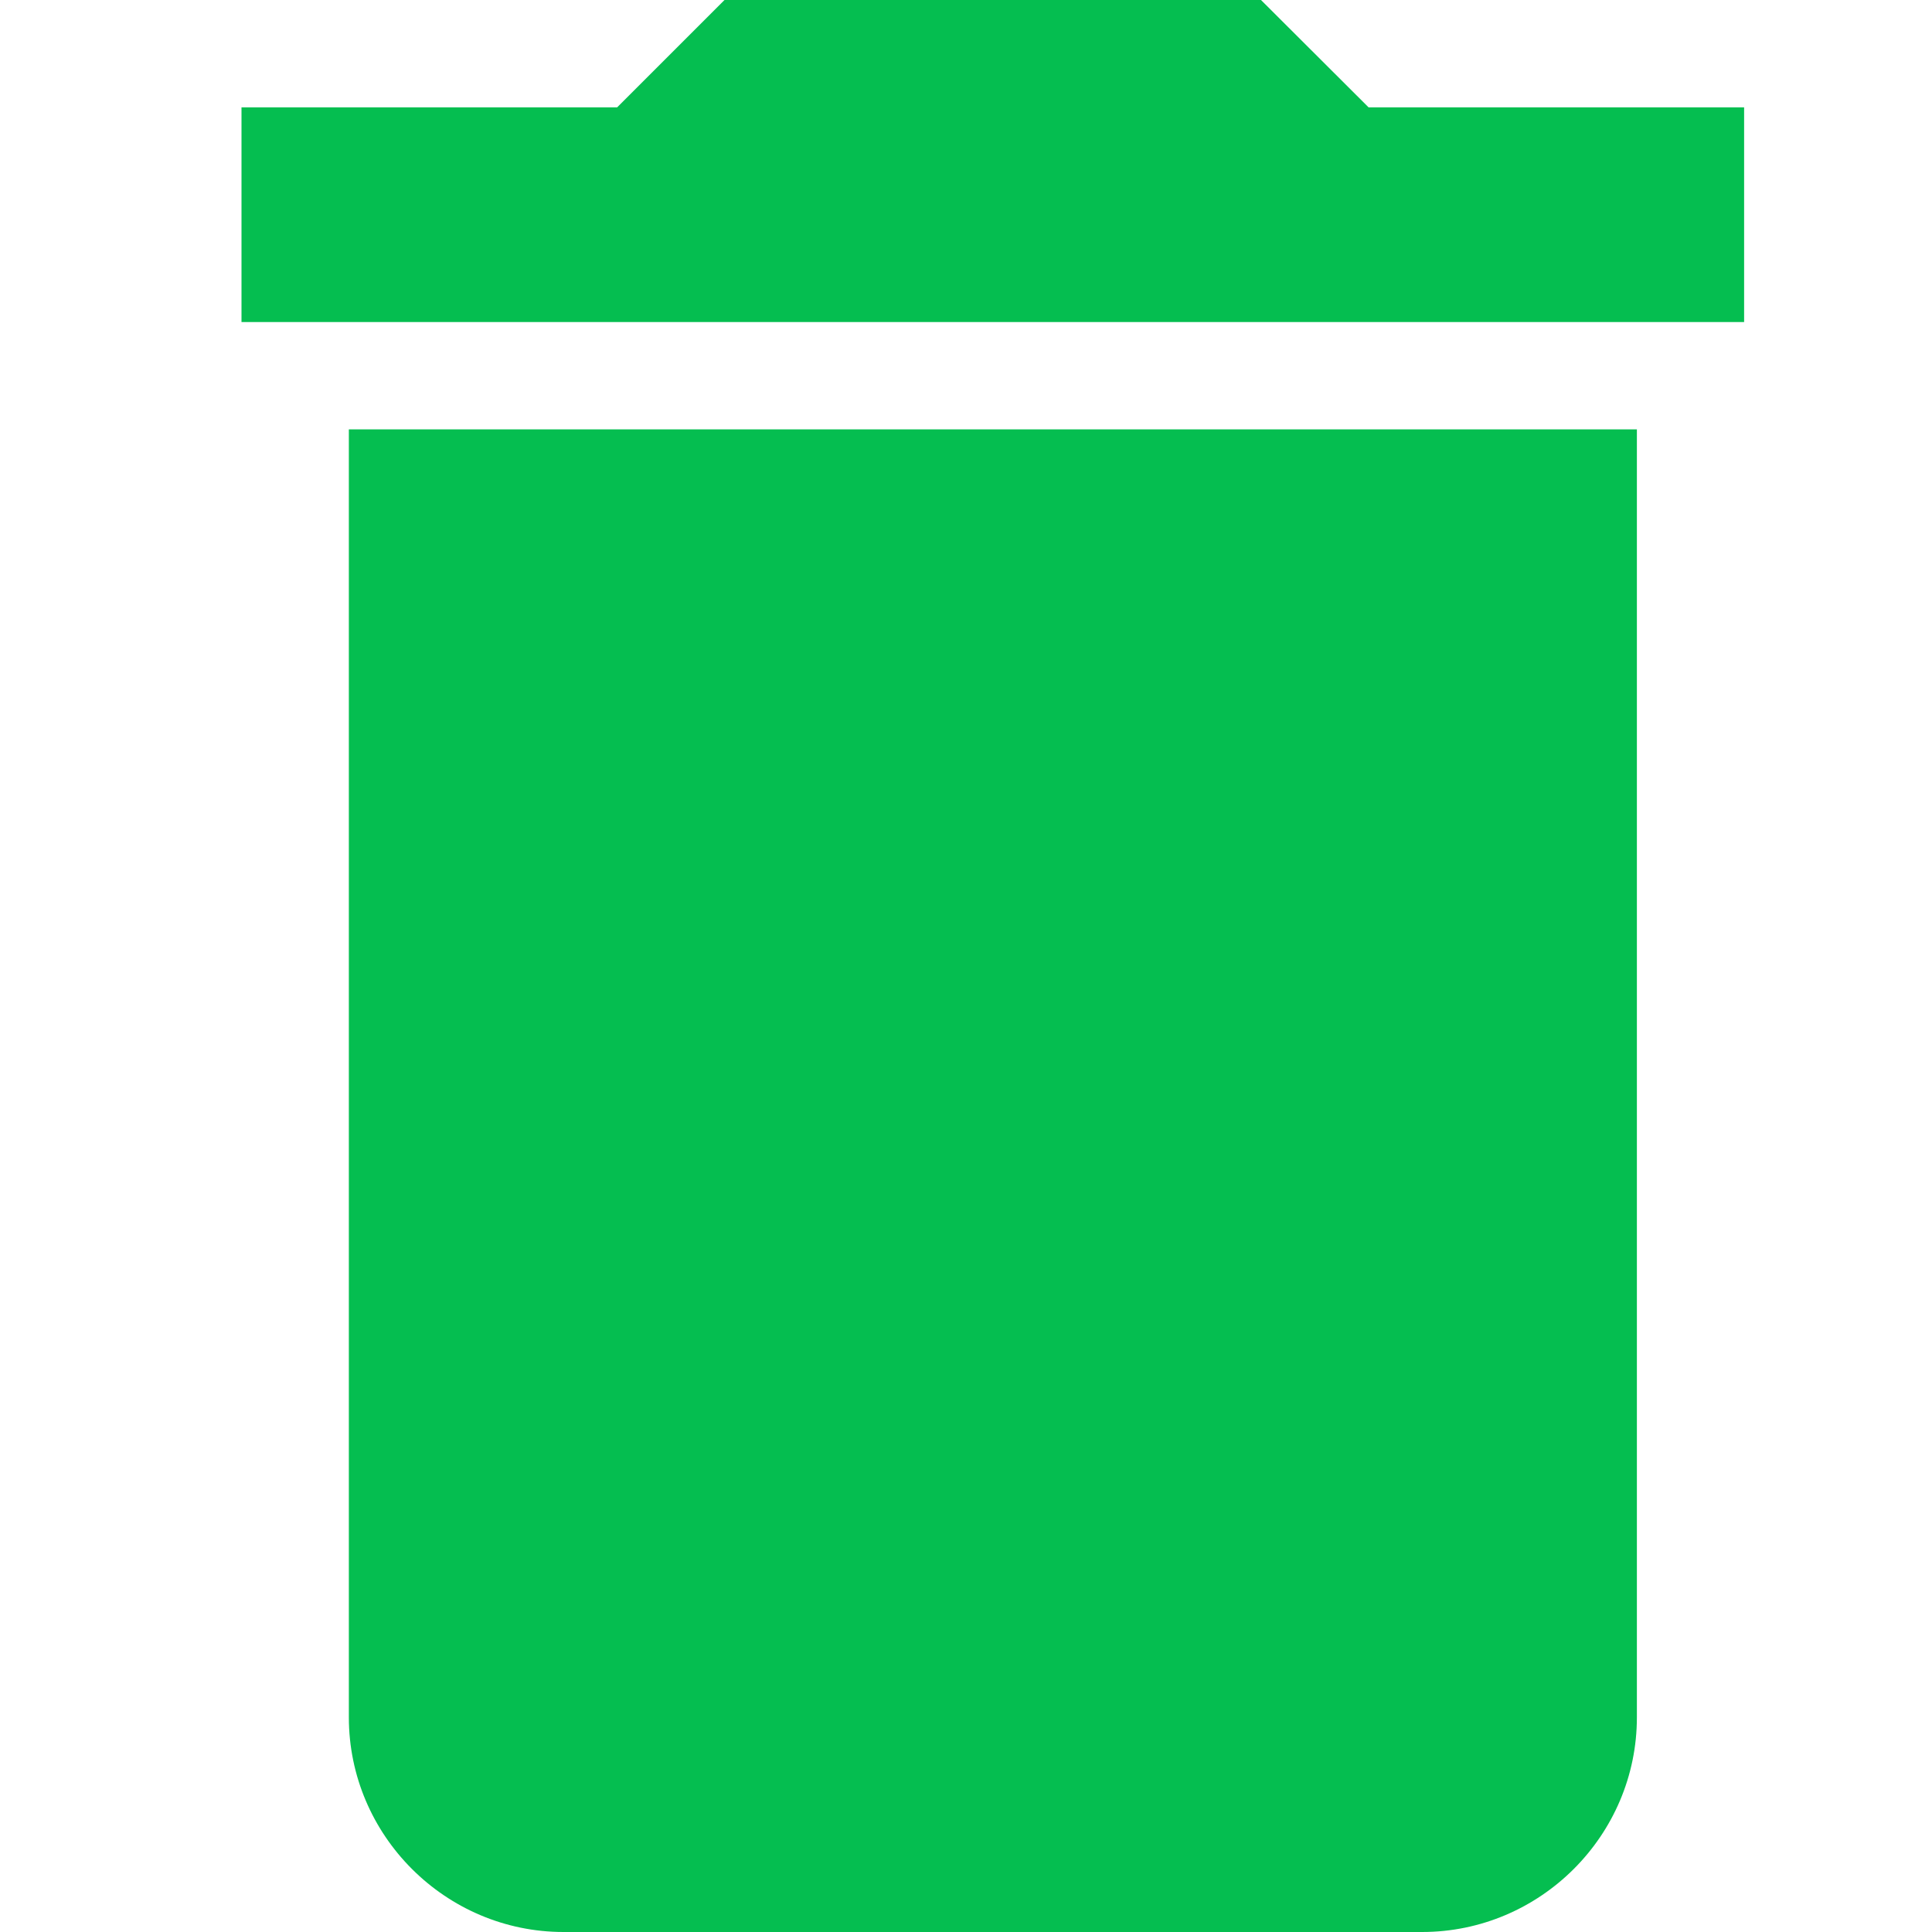
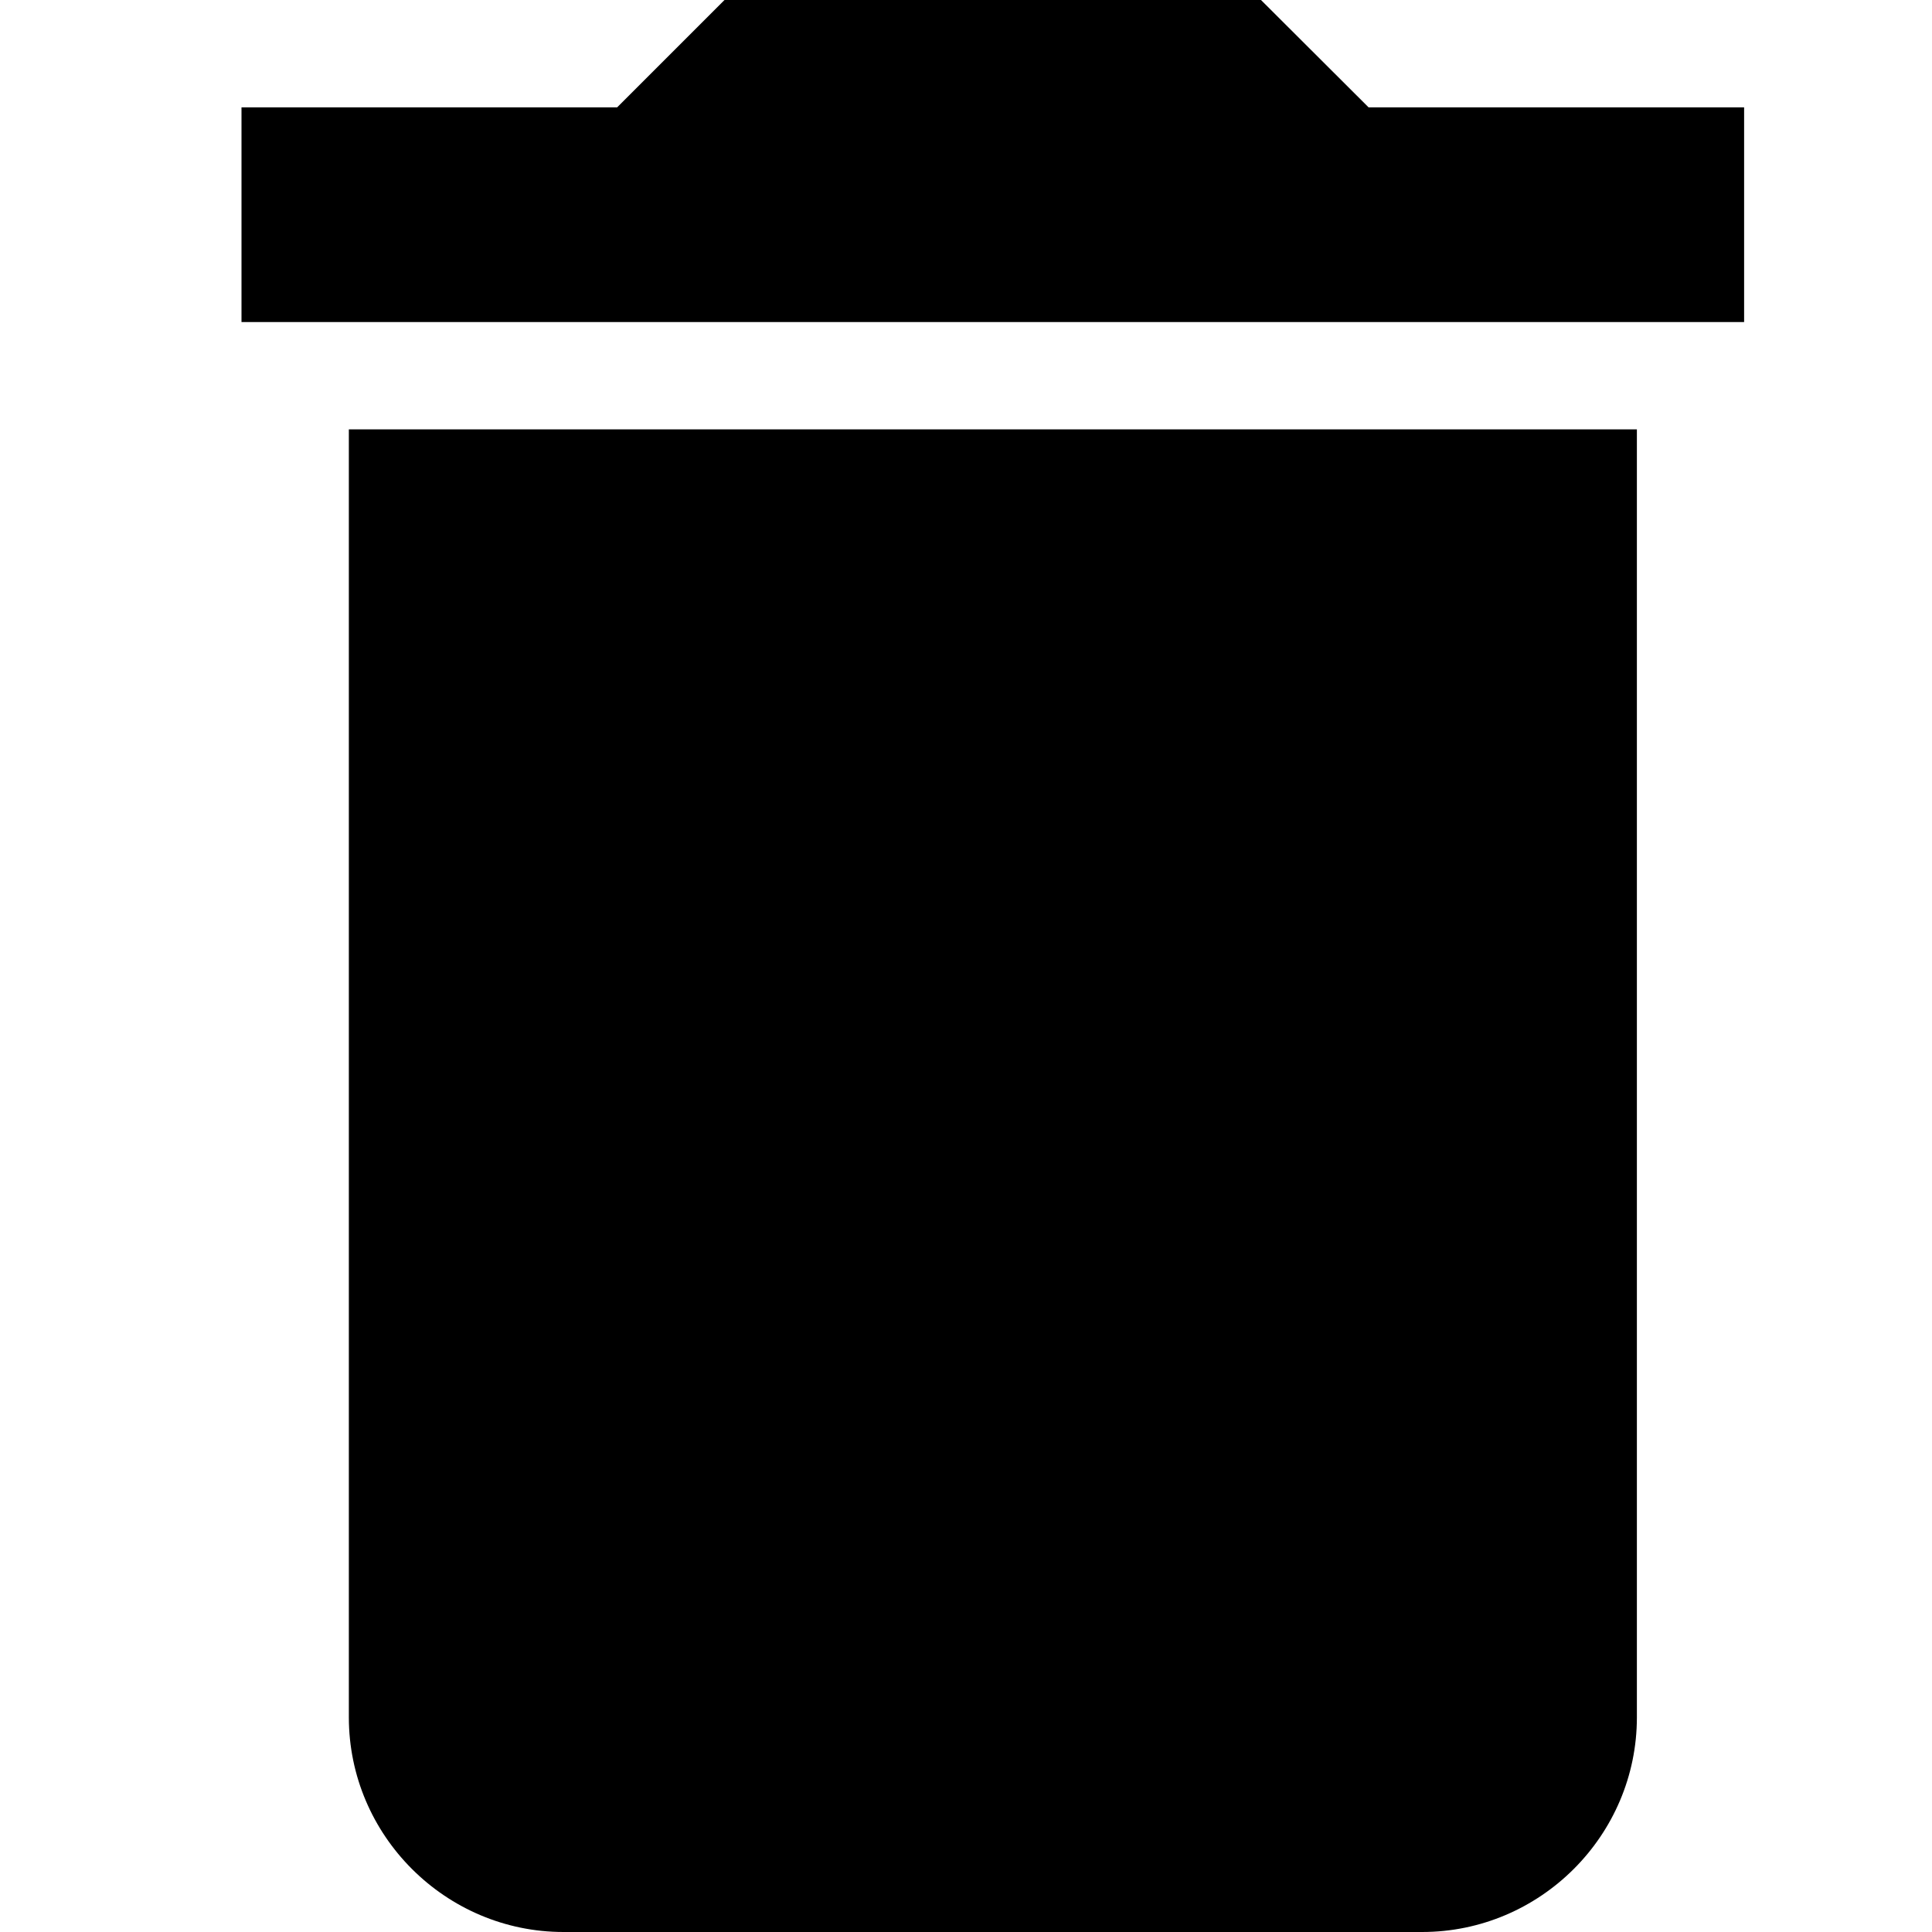
<svg xmlns="http://www.w3.org/2000/svg" width="16" height="16" viewBox="0 0 16 16">
-   <g fill="#05be50" fill-rule="nonzero">
+   <g fill="currentColor" fill-rule="nonzero">
    <path d="M2.889 14.222c0 .978.8 1.778 1.778 1.778h7.11c.979 0 1.779-.8 1.779-1.778V3.556H2.889v10.666zM14.444.889h-3.11L10.443 0H6l-.889.889H2v1.778h12.444z" />
  </g>
</svg>
